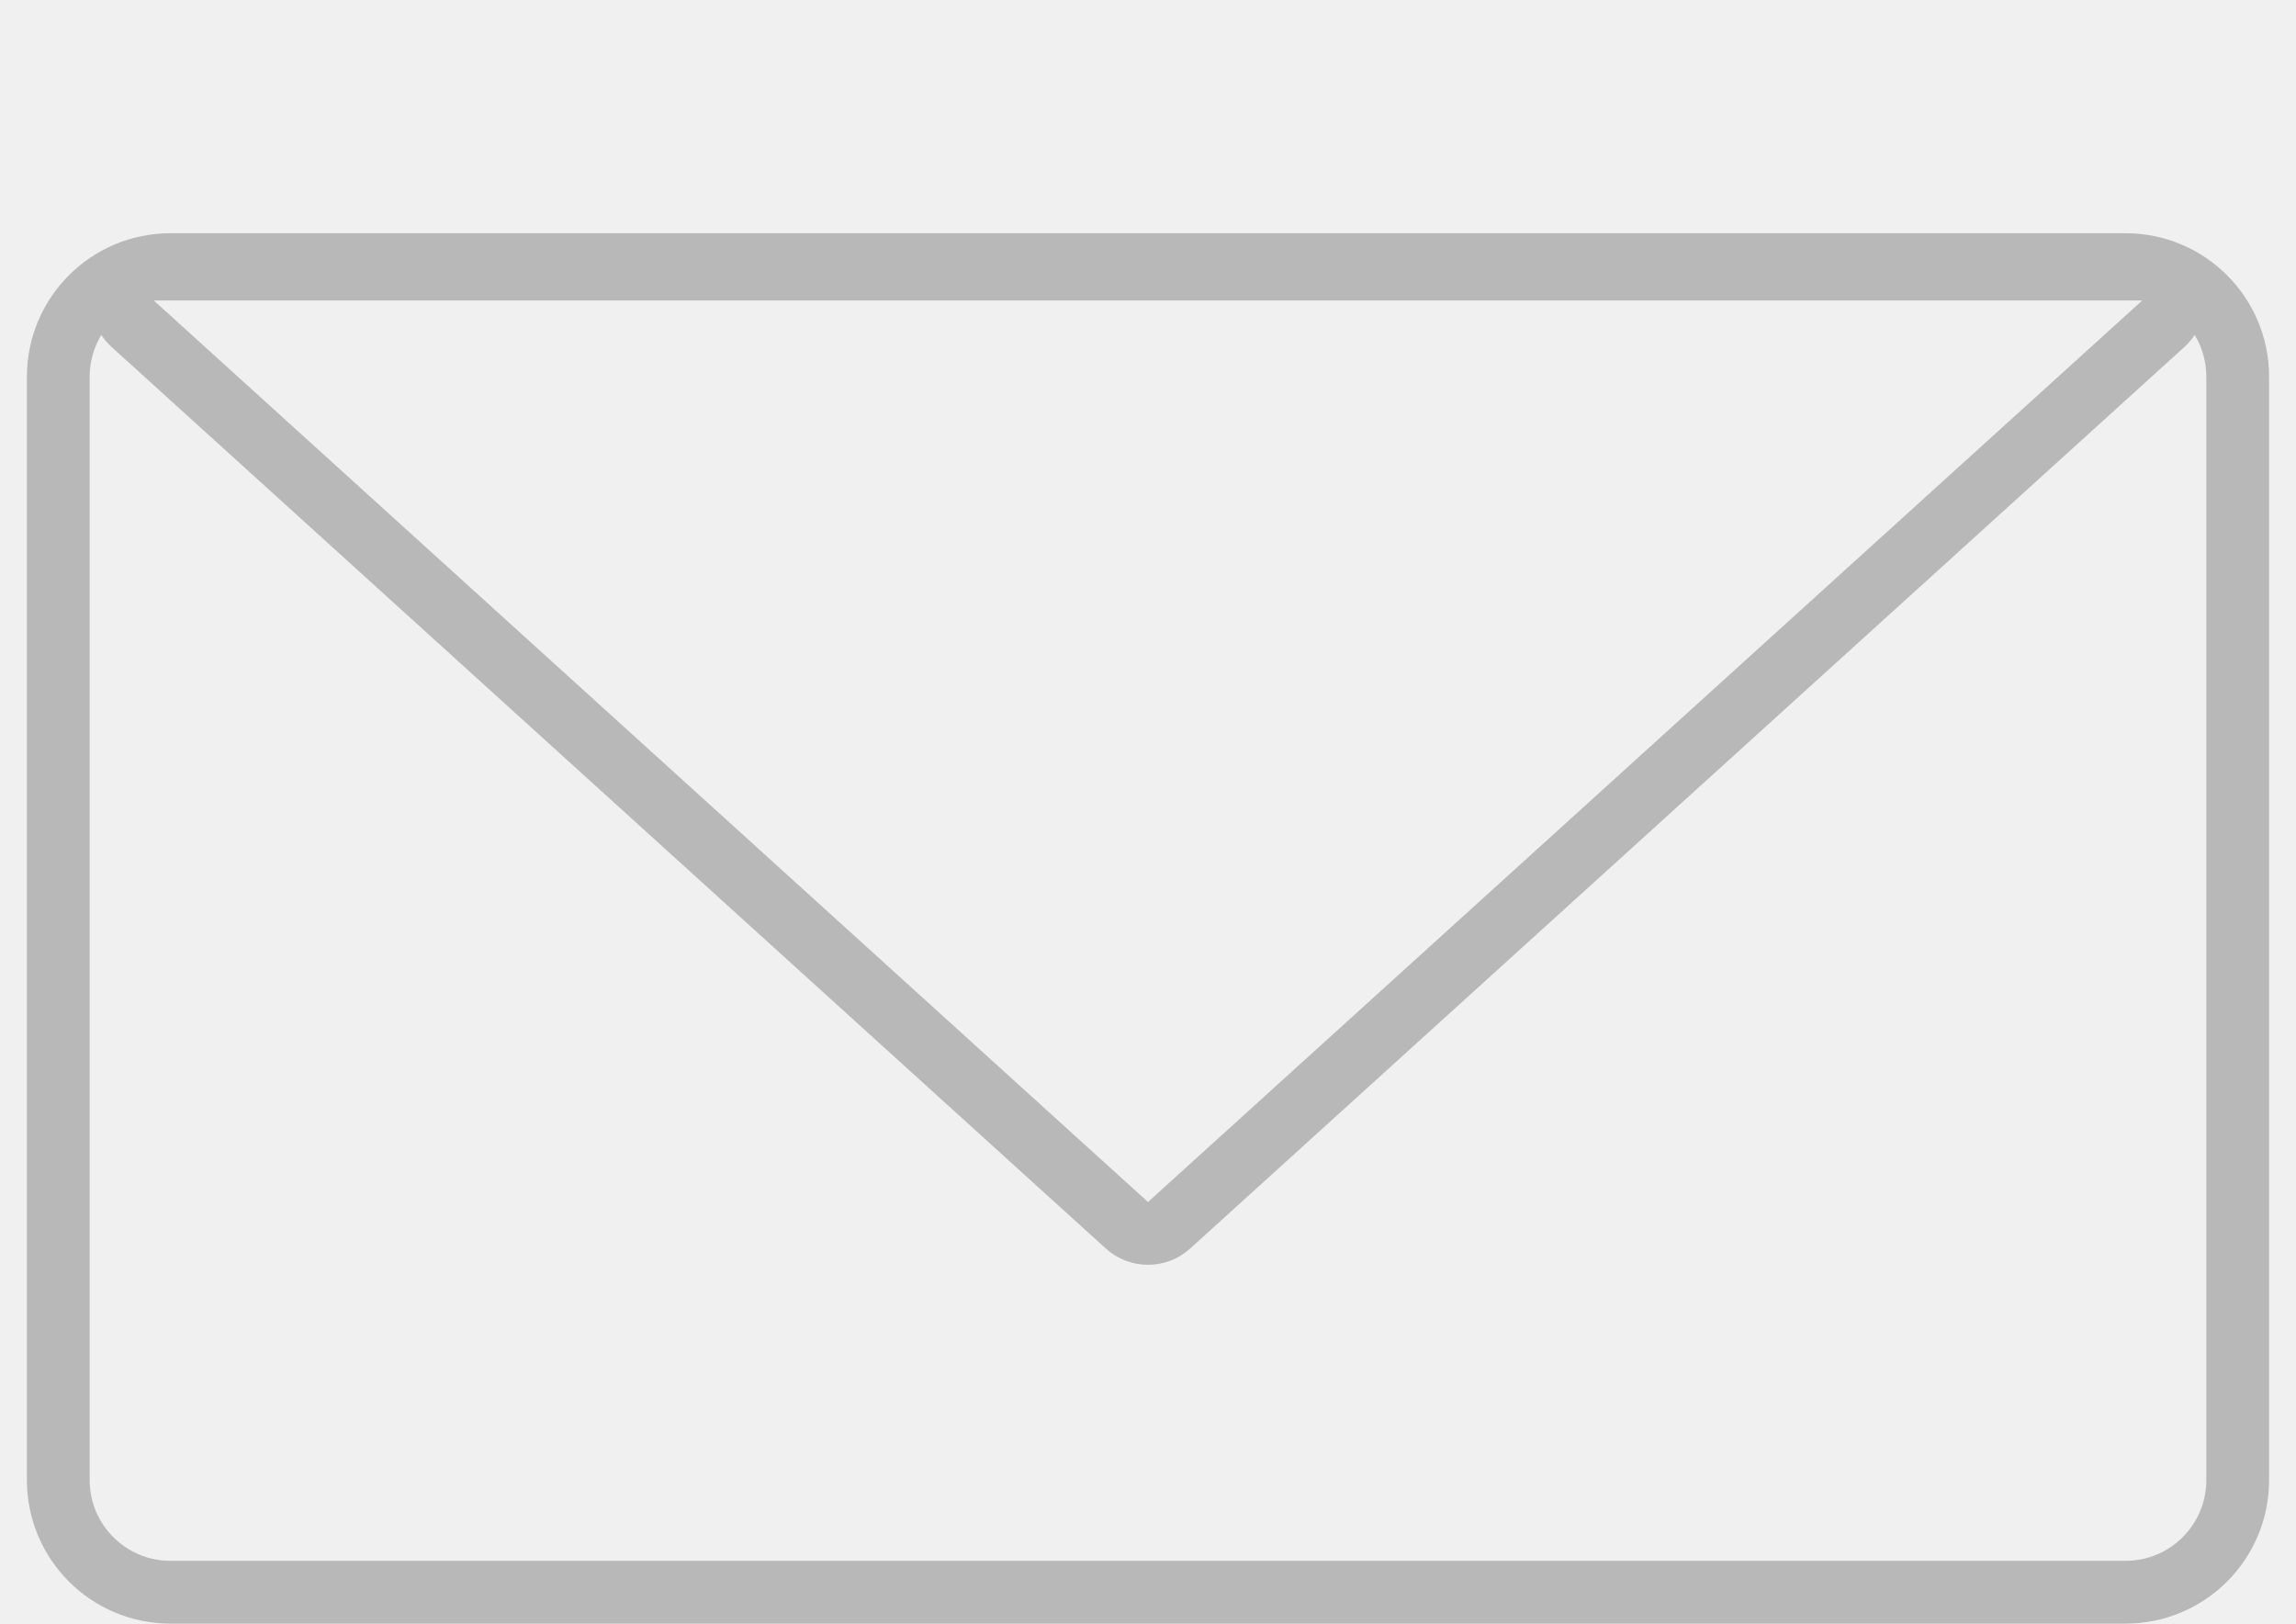
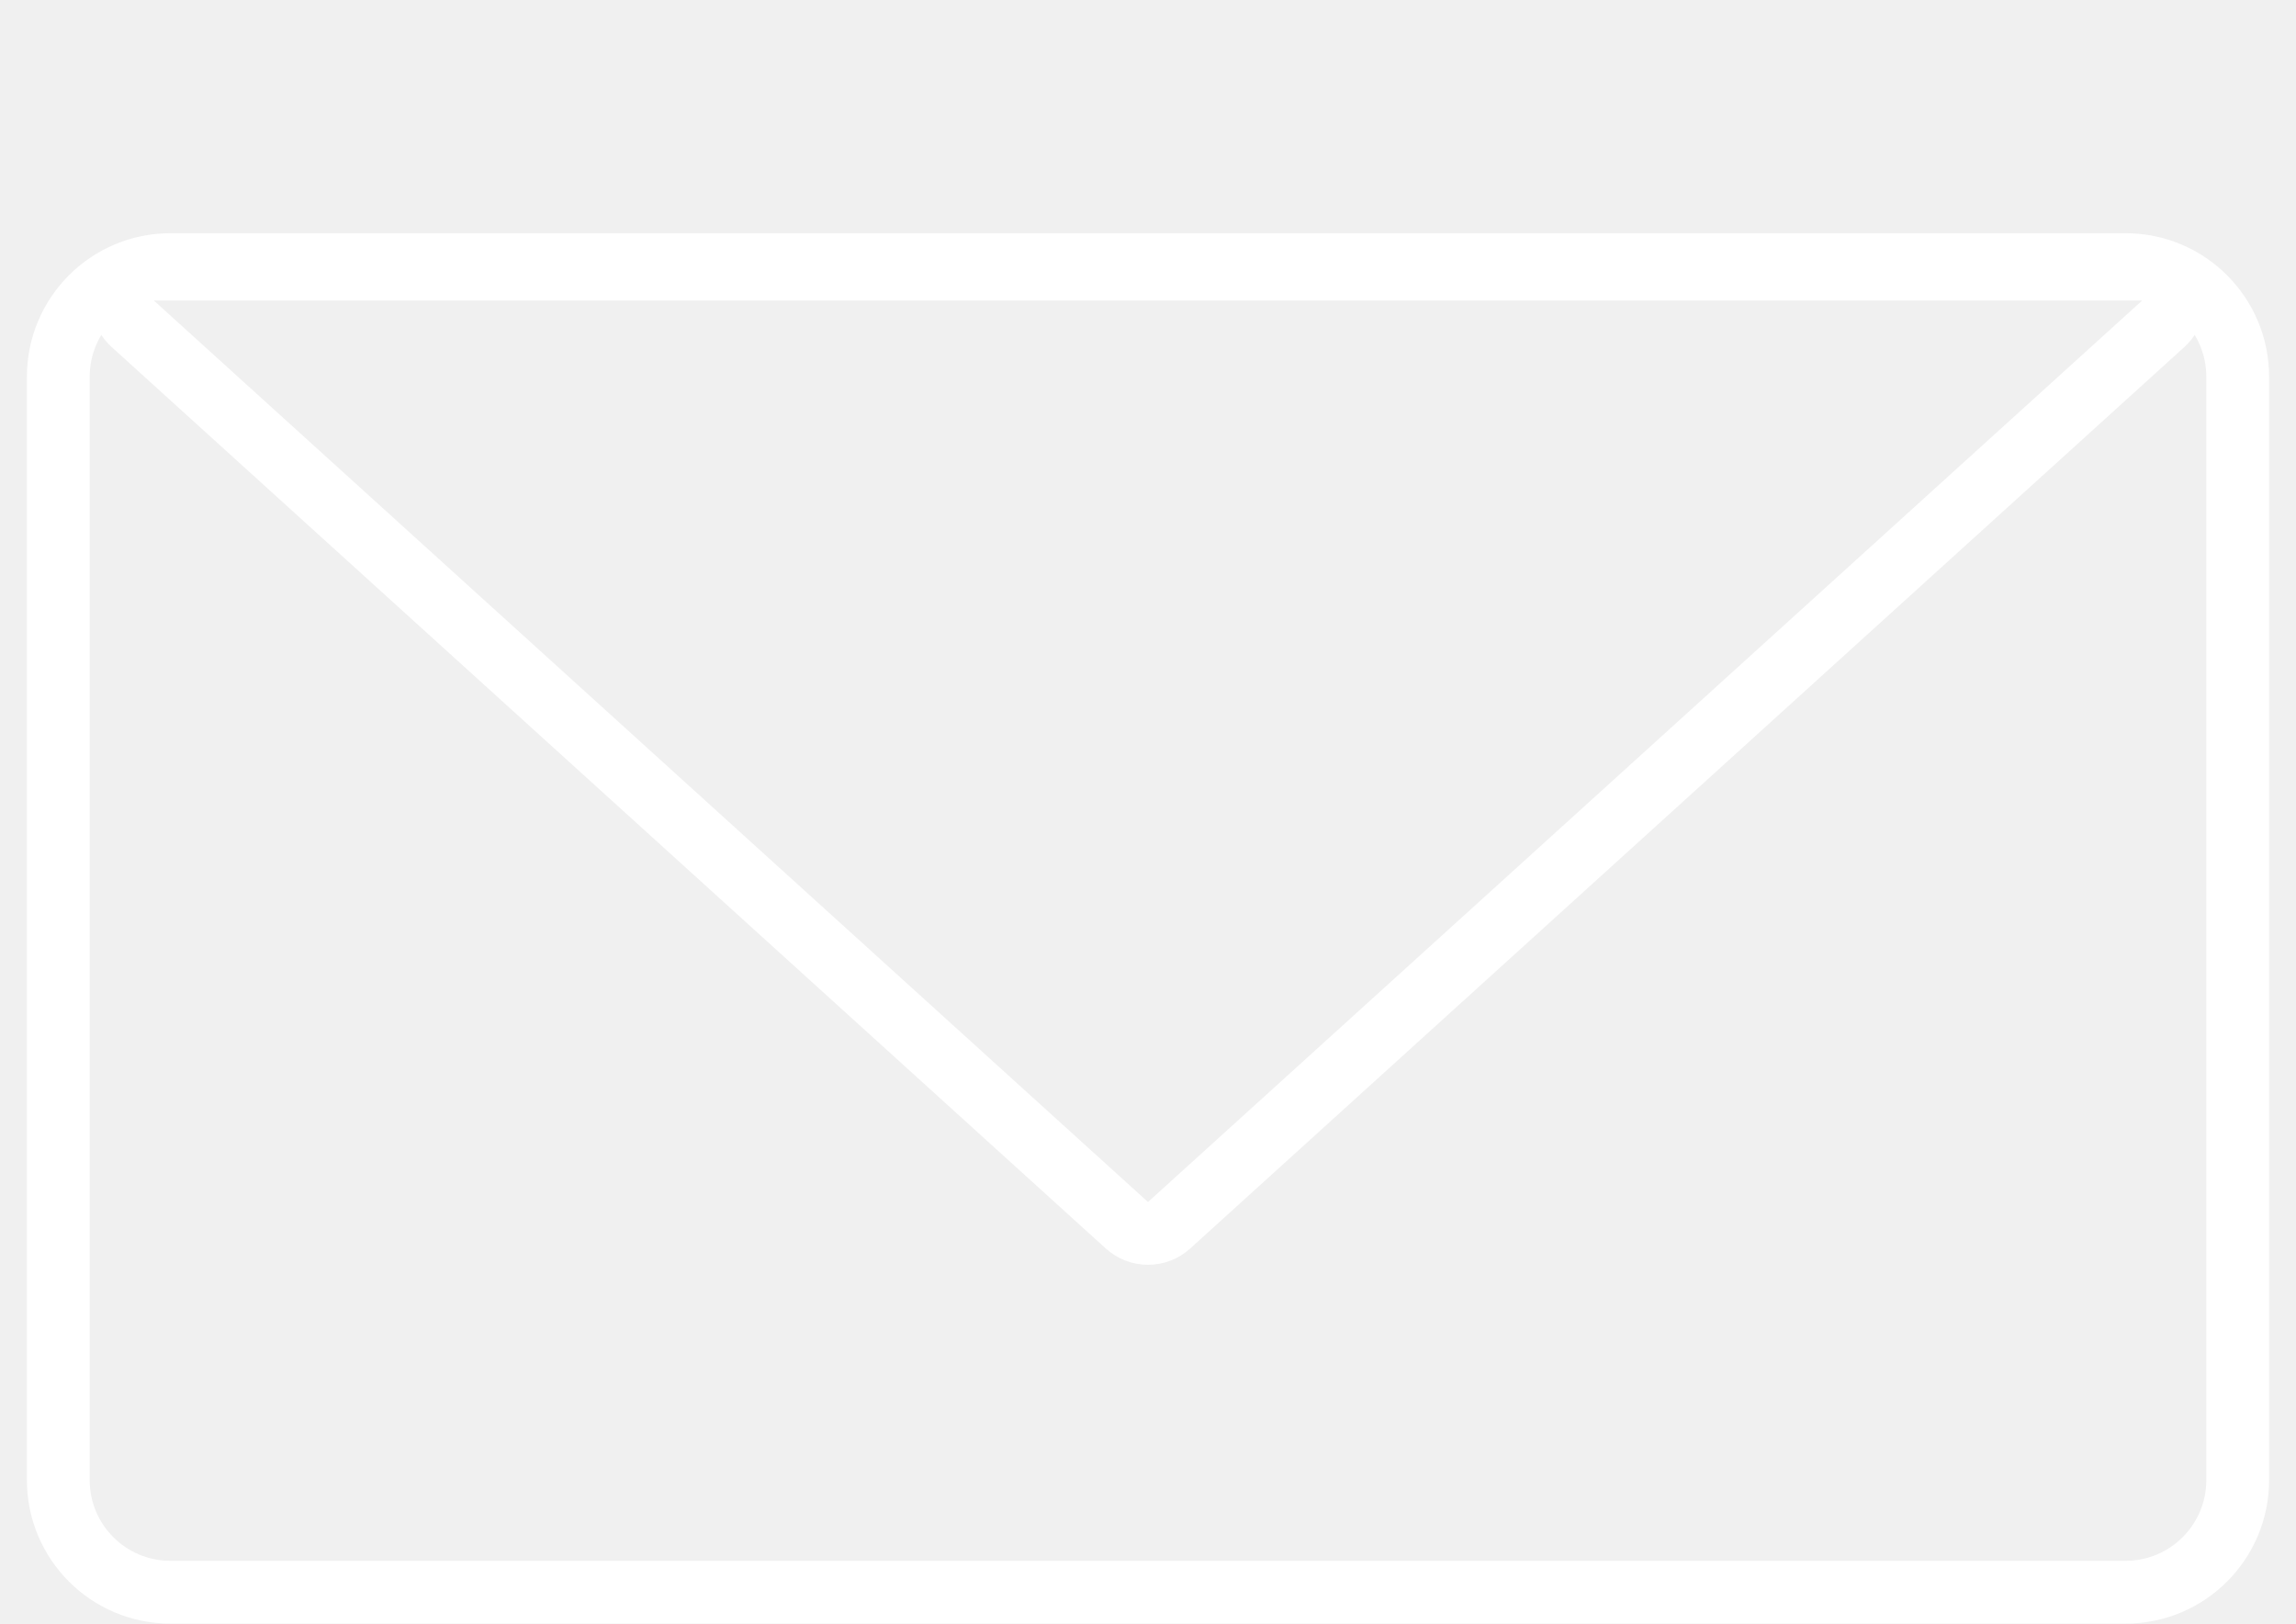
<svg xmlns="http://www.w3.org/2000/svg" width="256" height="181" viewBox="0 0 256 181" fill="none">
-   <rect x="6.5" y="29.5" width="243" height="148" rx="12.5" stroke="#B8B8B8" stroke-width="7" />
-   <path d="M125.649 136.593C126.983 137.802 129.017 137.802 130.351 136.593L241.202 36.093C242.274 35.121 242.637 33.59 242.117 32.24C241.596 30.89 240.298 30 238.851 30L17.149 30C15.702 30 14.404 30.89 13.883 32.24C13.363 33.59 13.726 35.121 14.798 36.093L125.649 136.593Z" stroke="#B8B8B8" stroke-width="7" stroke-linejoin="round" />
+   <rect x="6.5" y="29.5" width="243" height="148" rx="12.5" stroke="white" stroke-width="7" />
+   <path d="M125.649 136.593C126.983 137.802 129.017 137.802 130.351 136.593L241.202 36.093C242.274 35.121 242.637 33.59 242.117 32.24C241.596 30.89 240.298 30 238.851 30L17.149 30C15.702 30 14.404 30.89 13.883 32.24C13.363 33.59 13.726 35.121 14.798 36.093L125.649 136.593Z" stroke="white" stroke-width="7" stroke-linejoin="round" />
</svg>
